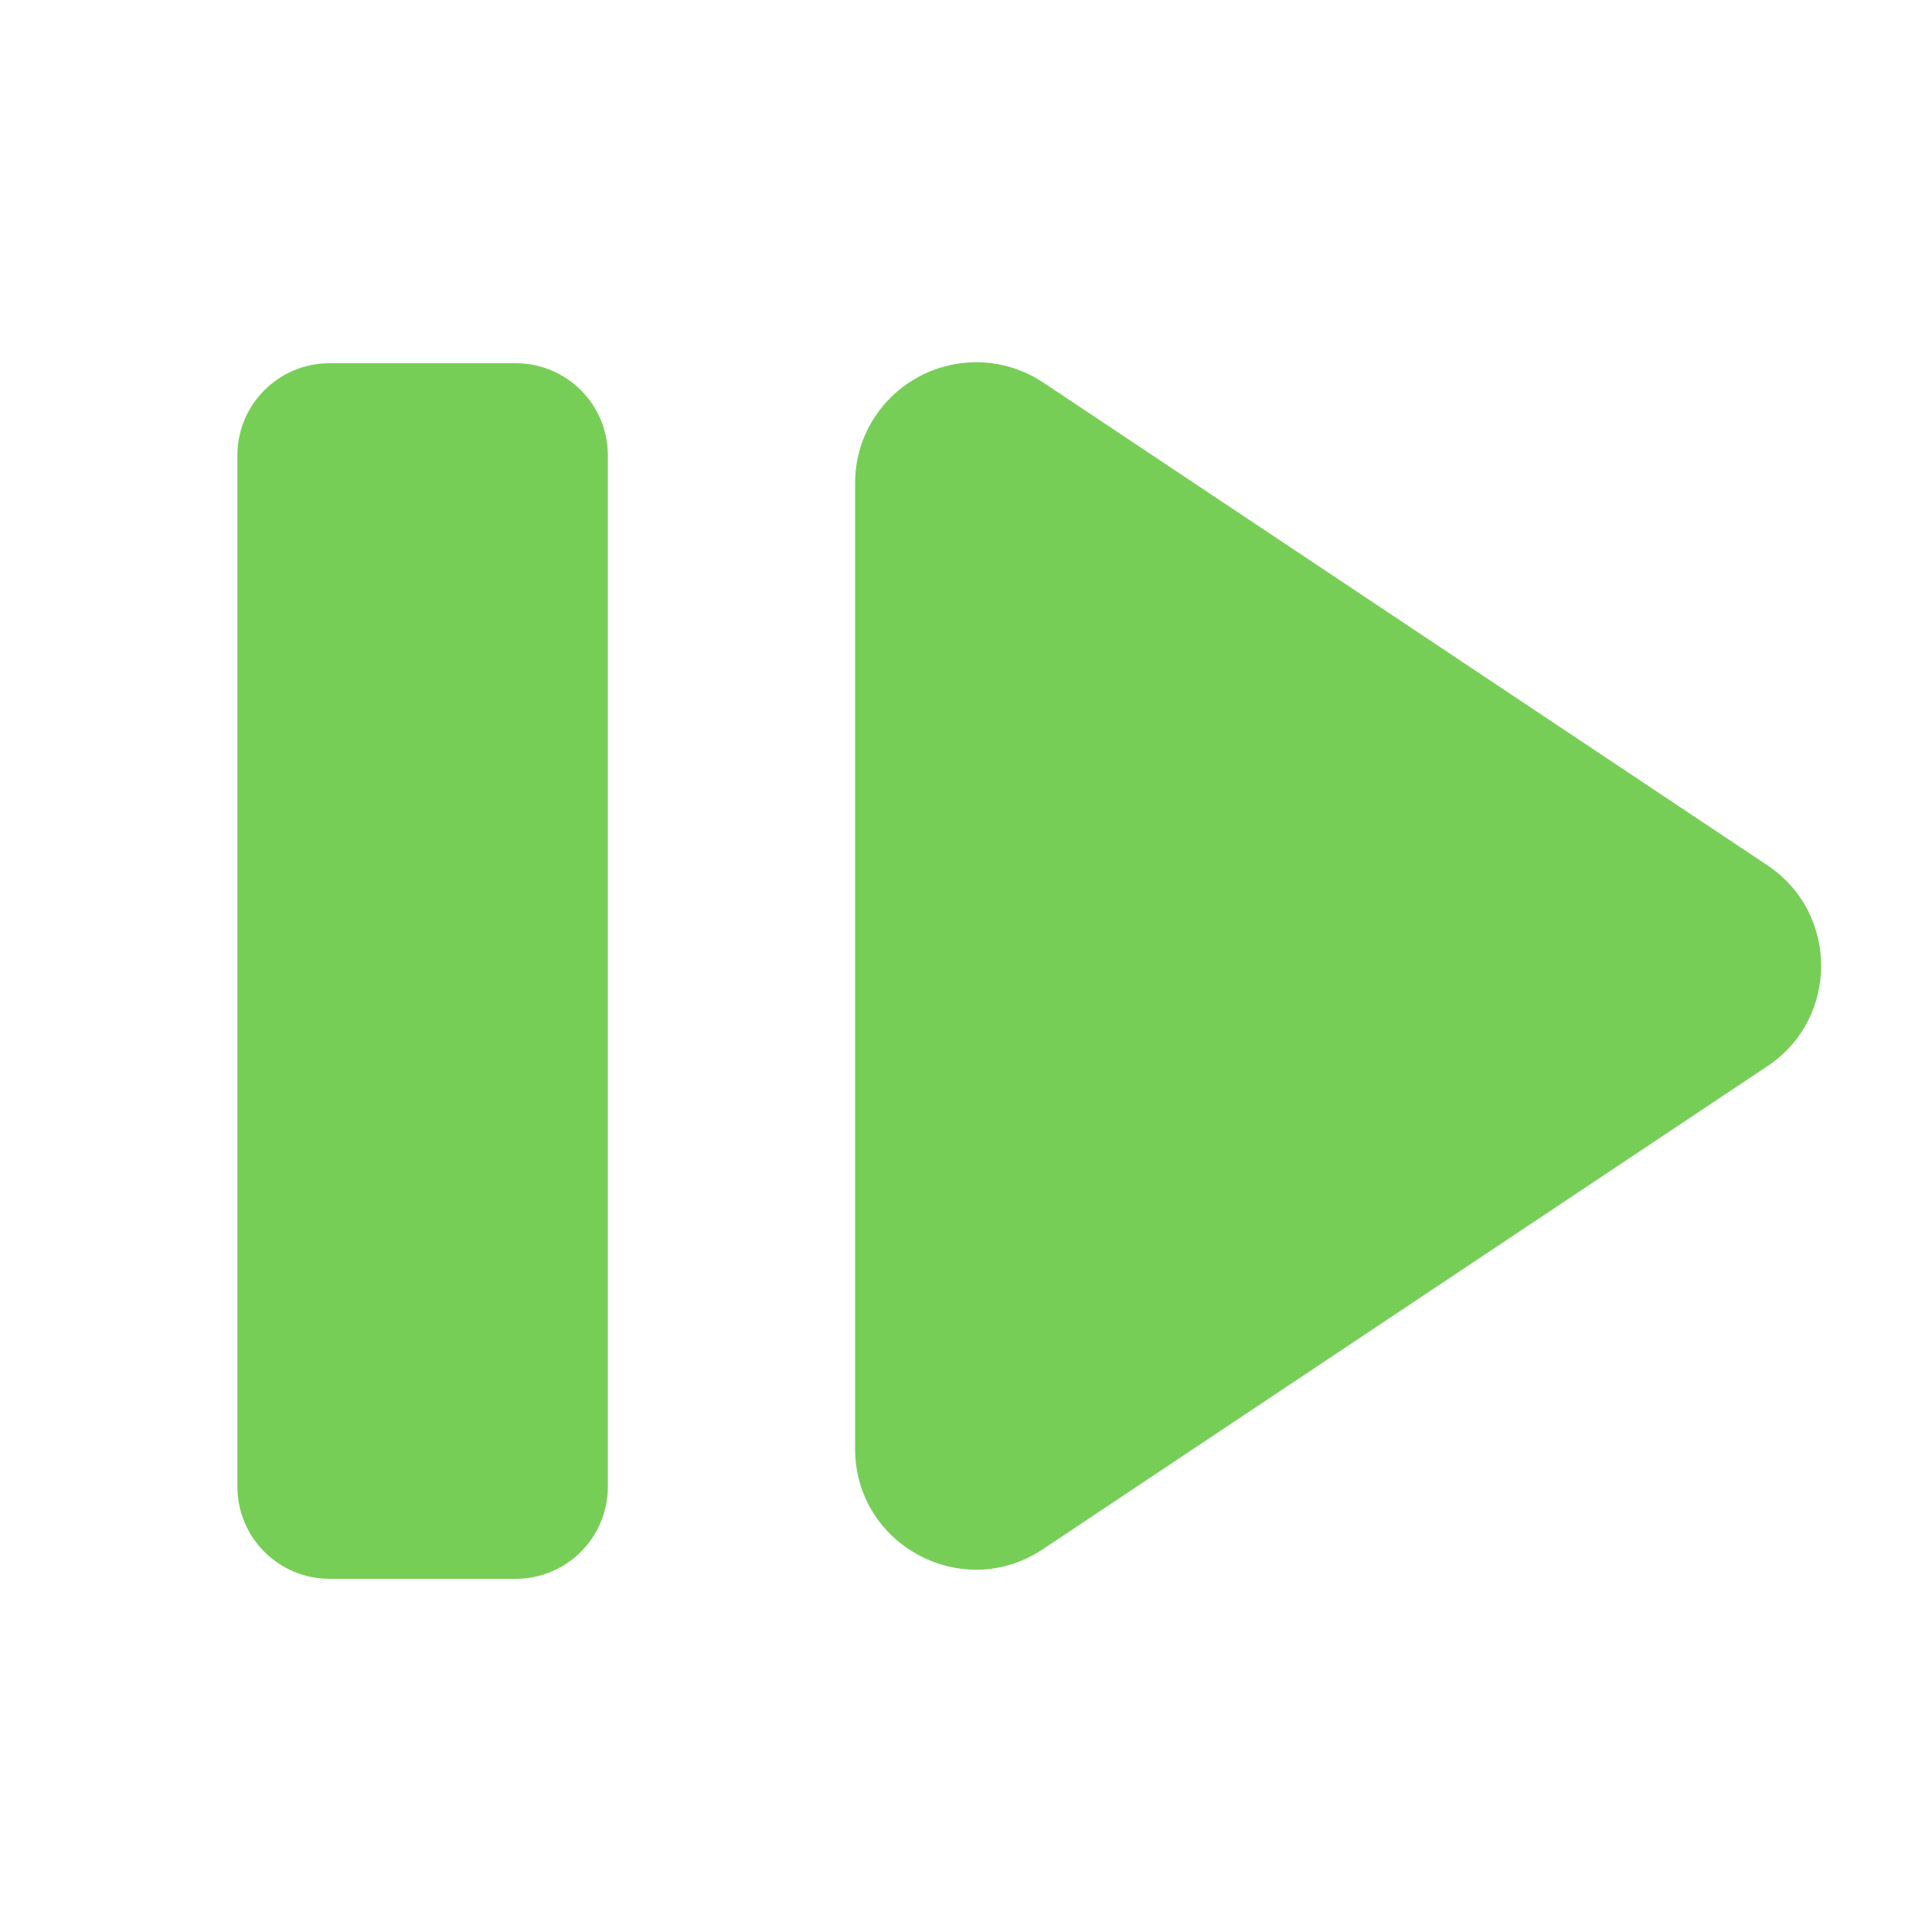
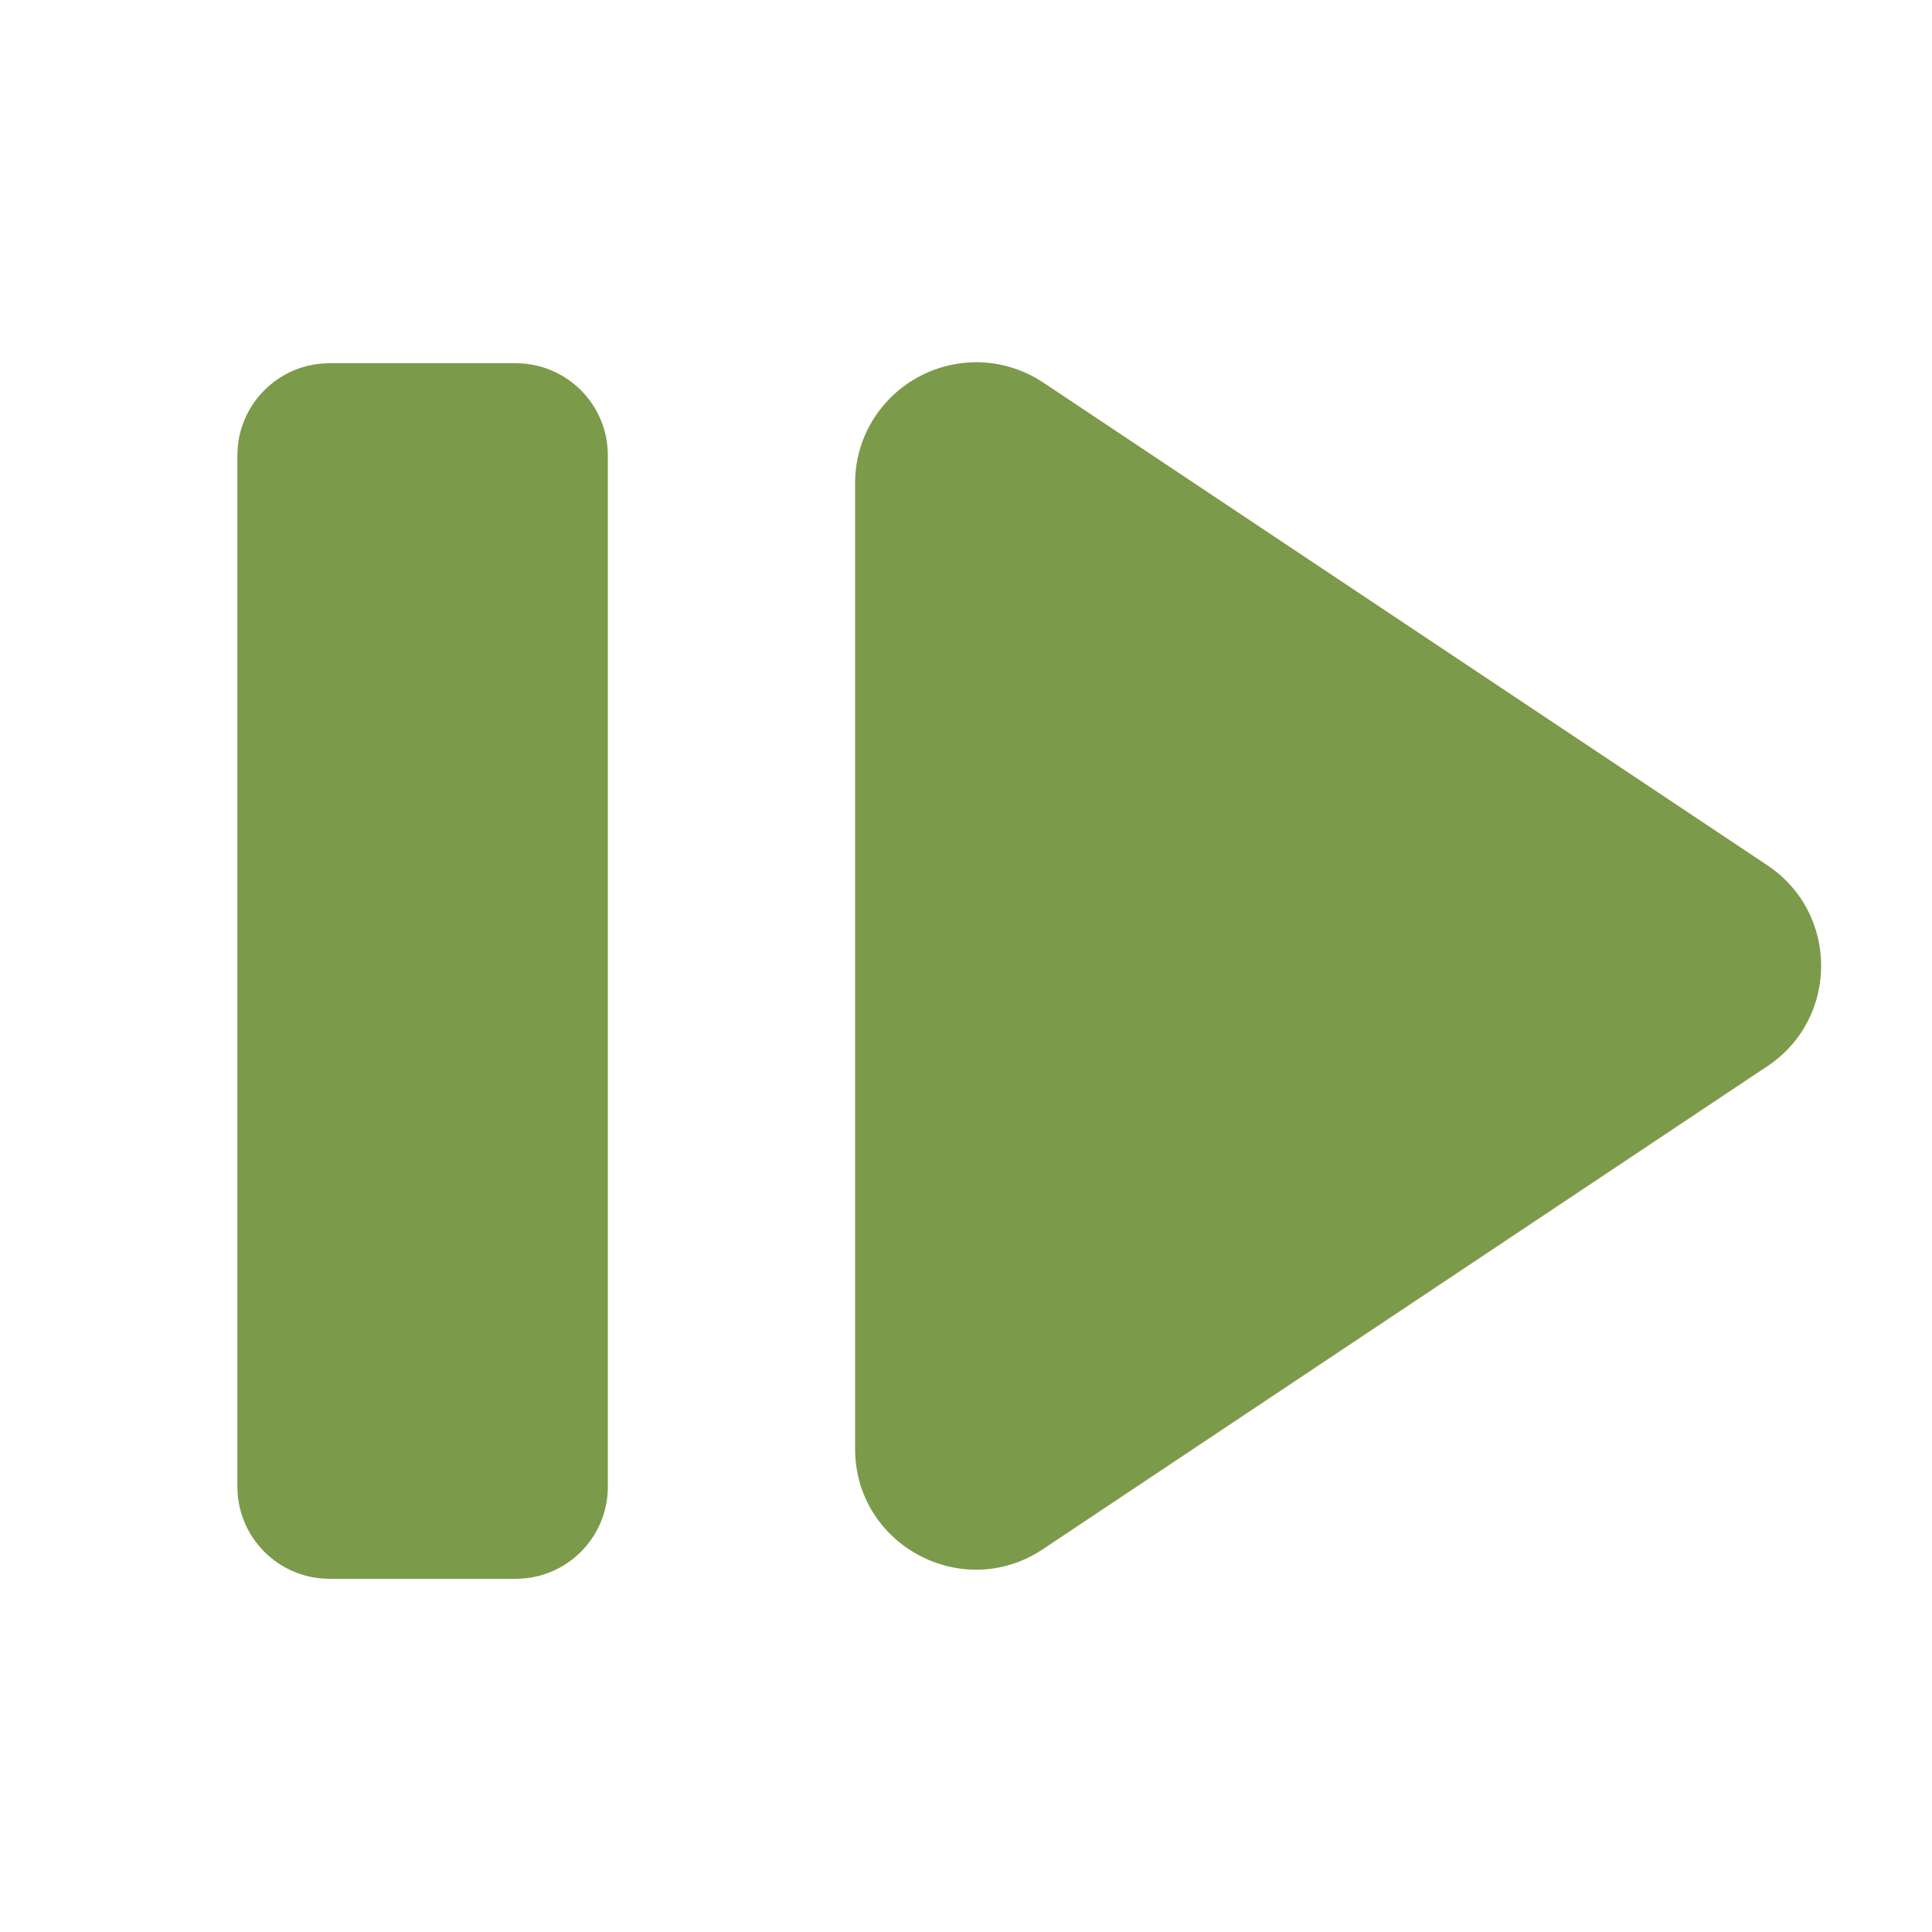
<svg xmlns="http://www.w3.org/2000/svg" height="16" viewBox="0 0 16 16" width="16">
-   <g fill="#77ce57">
+   <g fill="#7b9b4a">
    <path d="m4.988 1039.4c-.547.01-.987.451-.988.998v8c0.0.799.89 1.275 1.555.832l6-4c.594-.396.594-1.268 0-1.664l-6-4c-.168-.111-.365-.169-.566-.166z" fill-rule="evenodd" transform="translate(3.081581 -1036.4)" />
    <rect height="10.067" ry=".763" width="3.068" x="1.966" y="3.008" />
  </g>
</svg>
